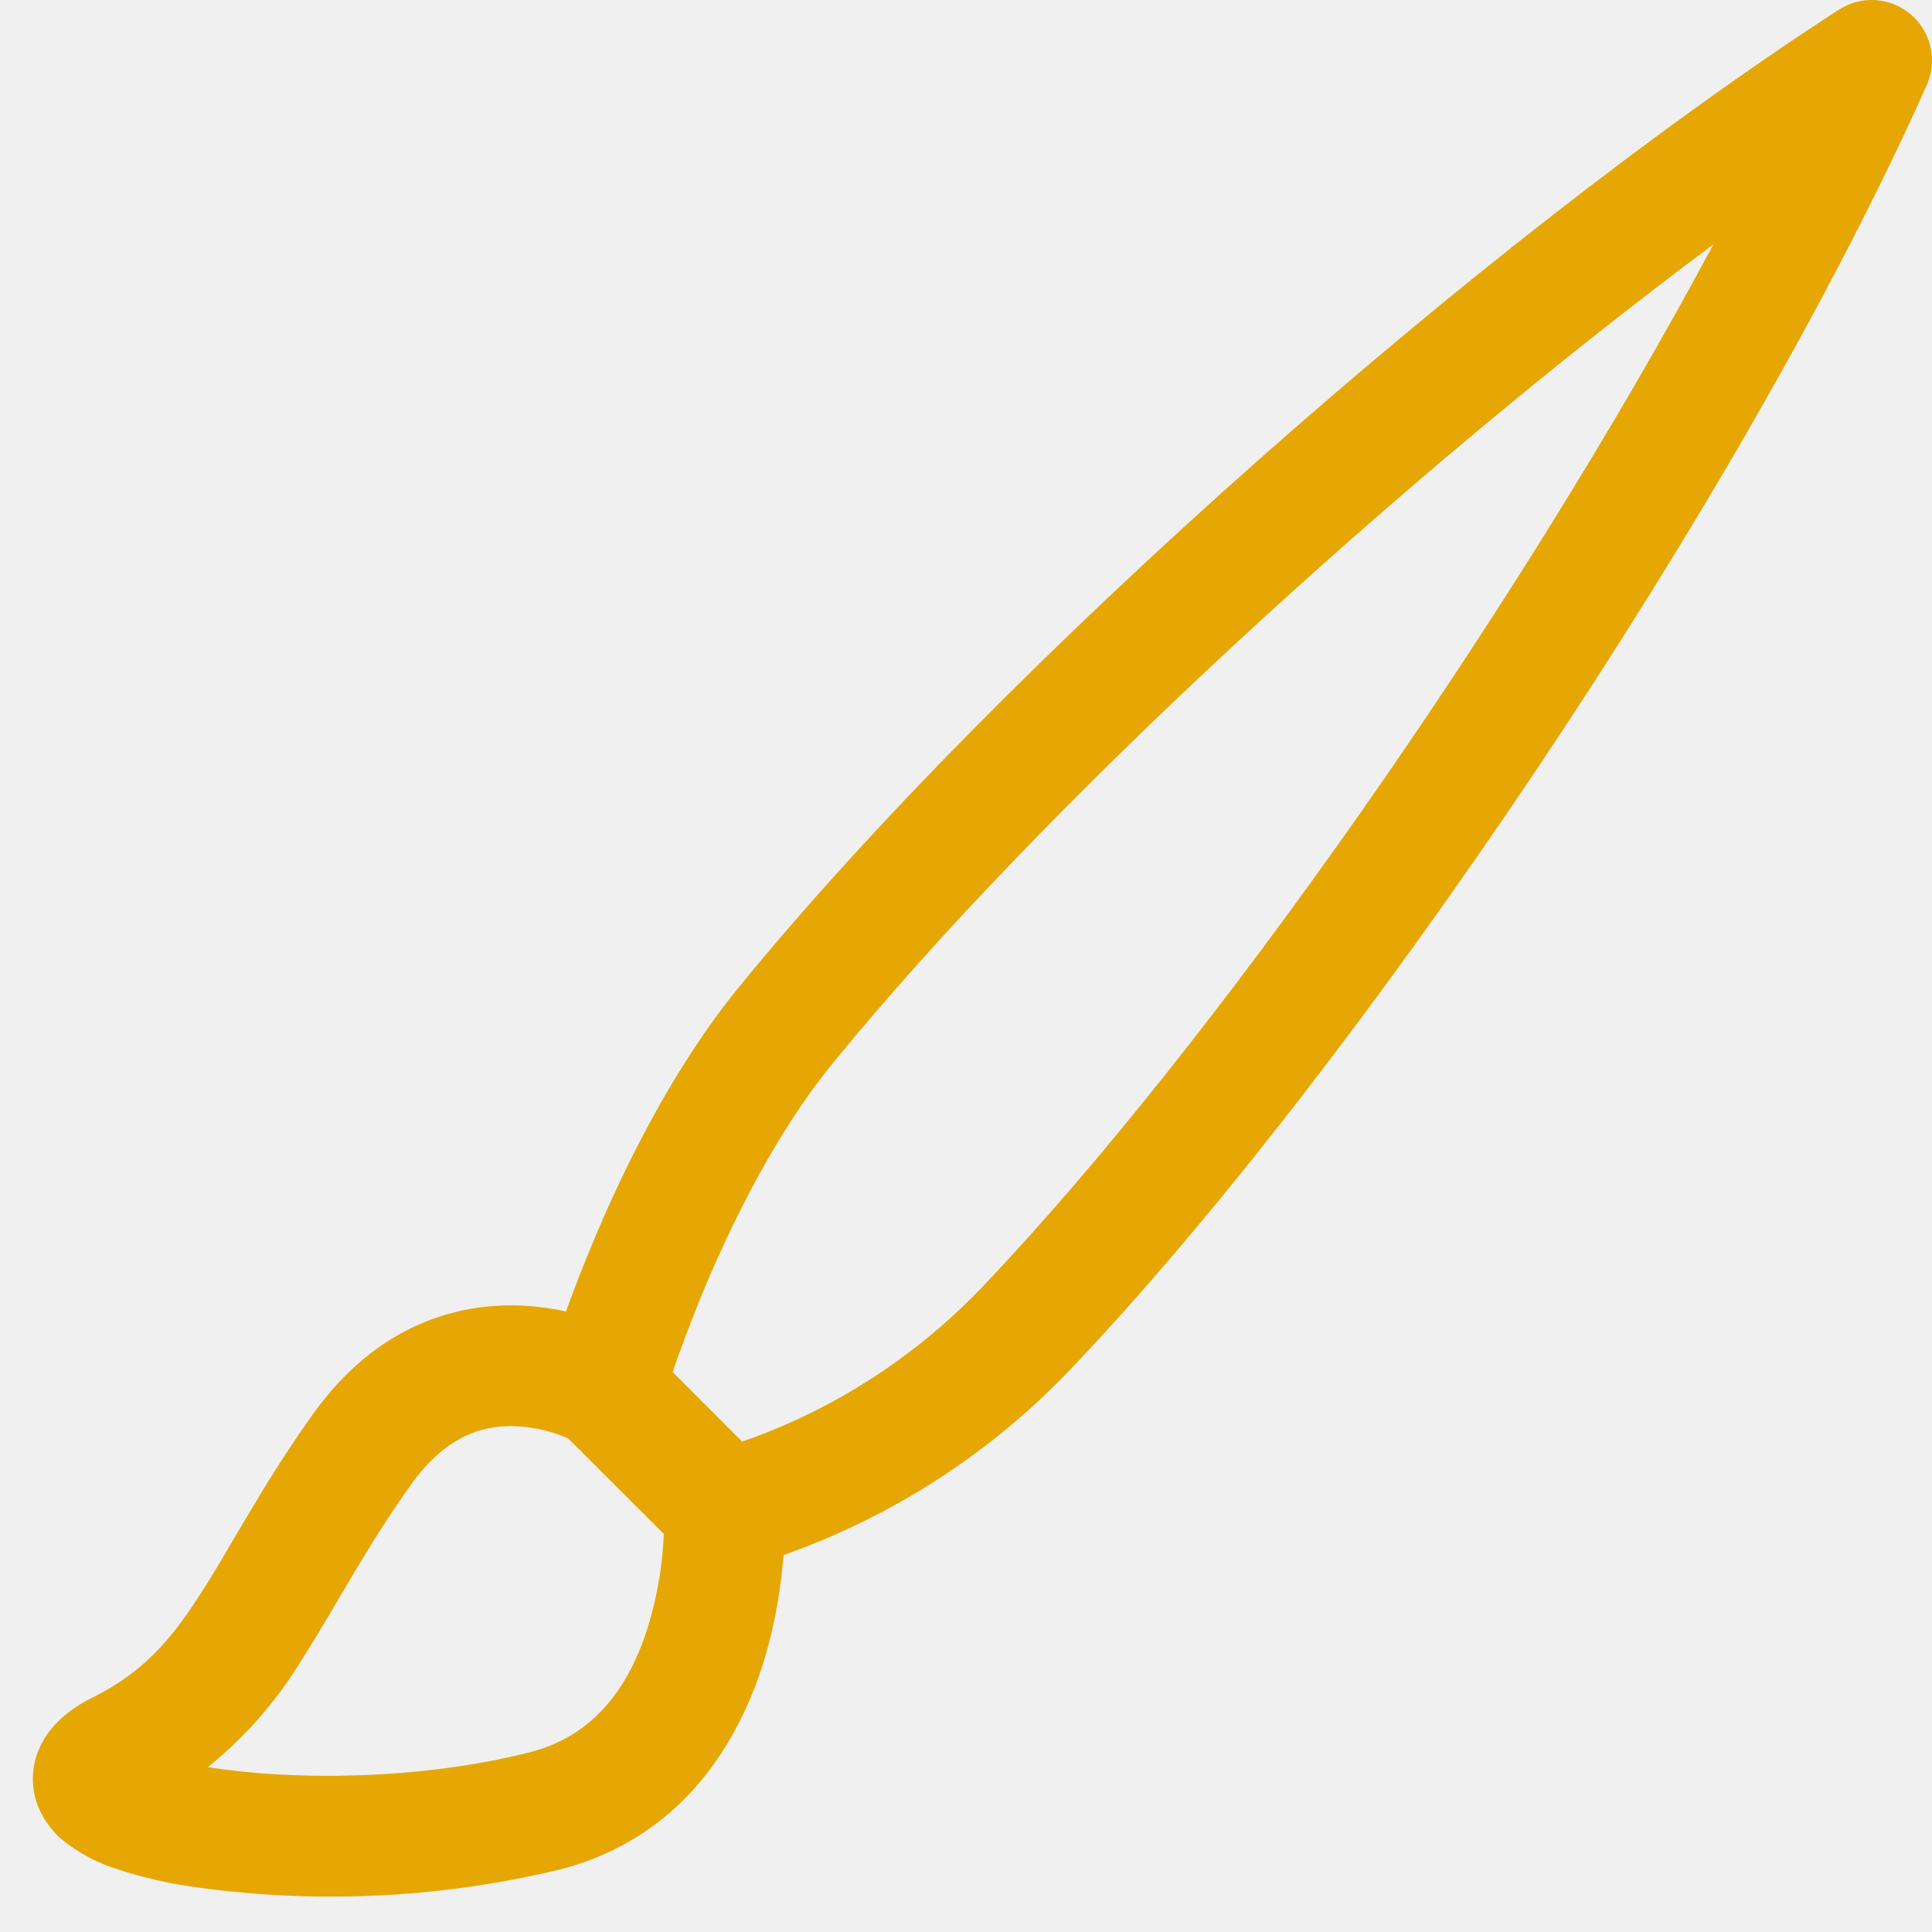
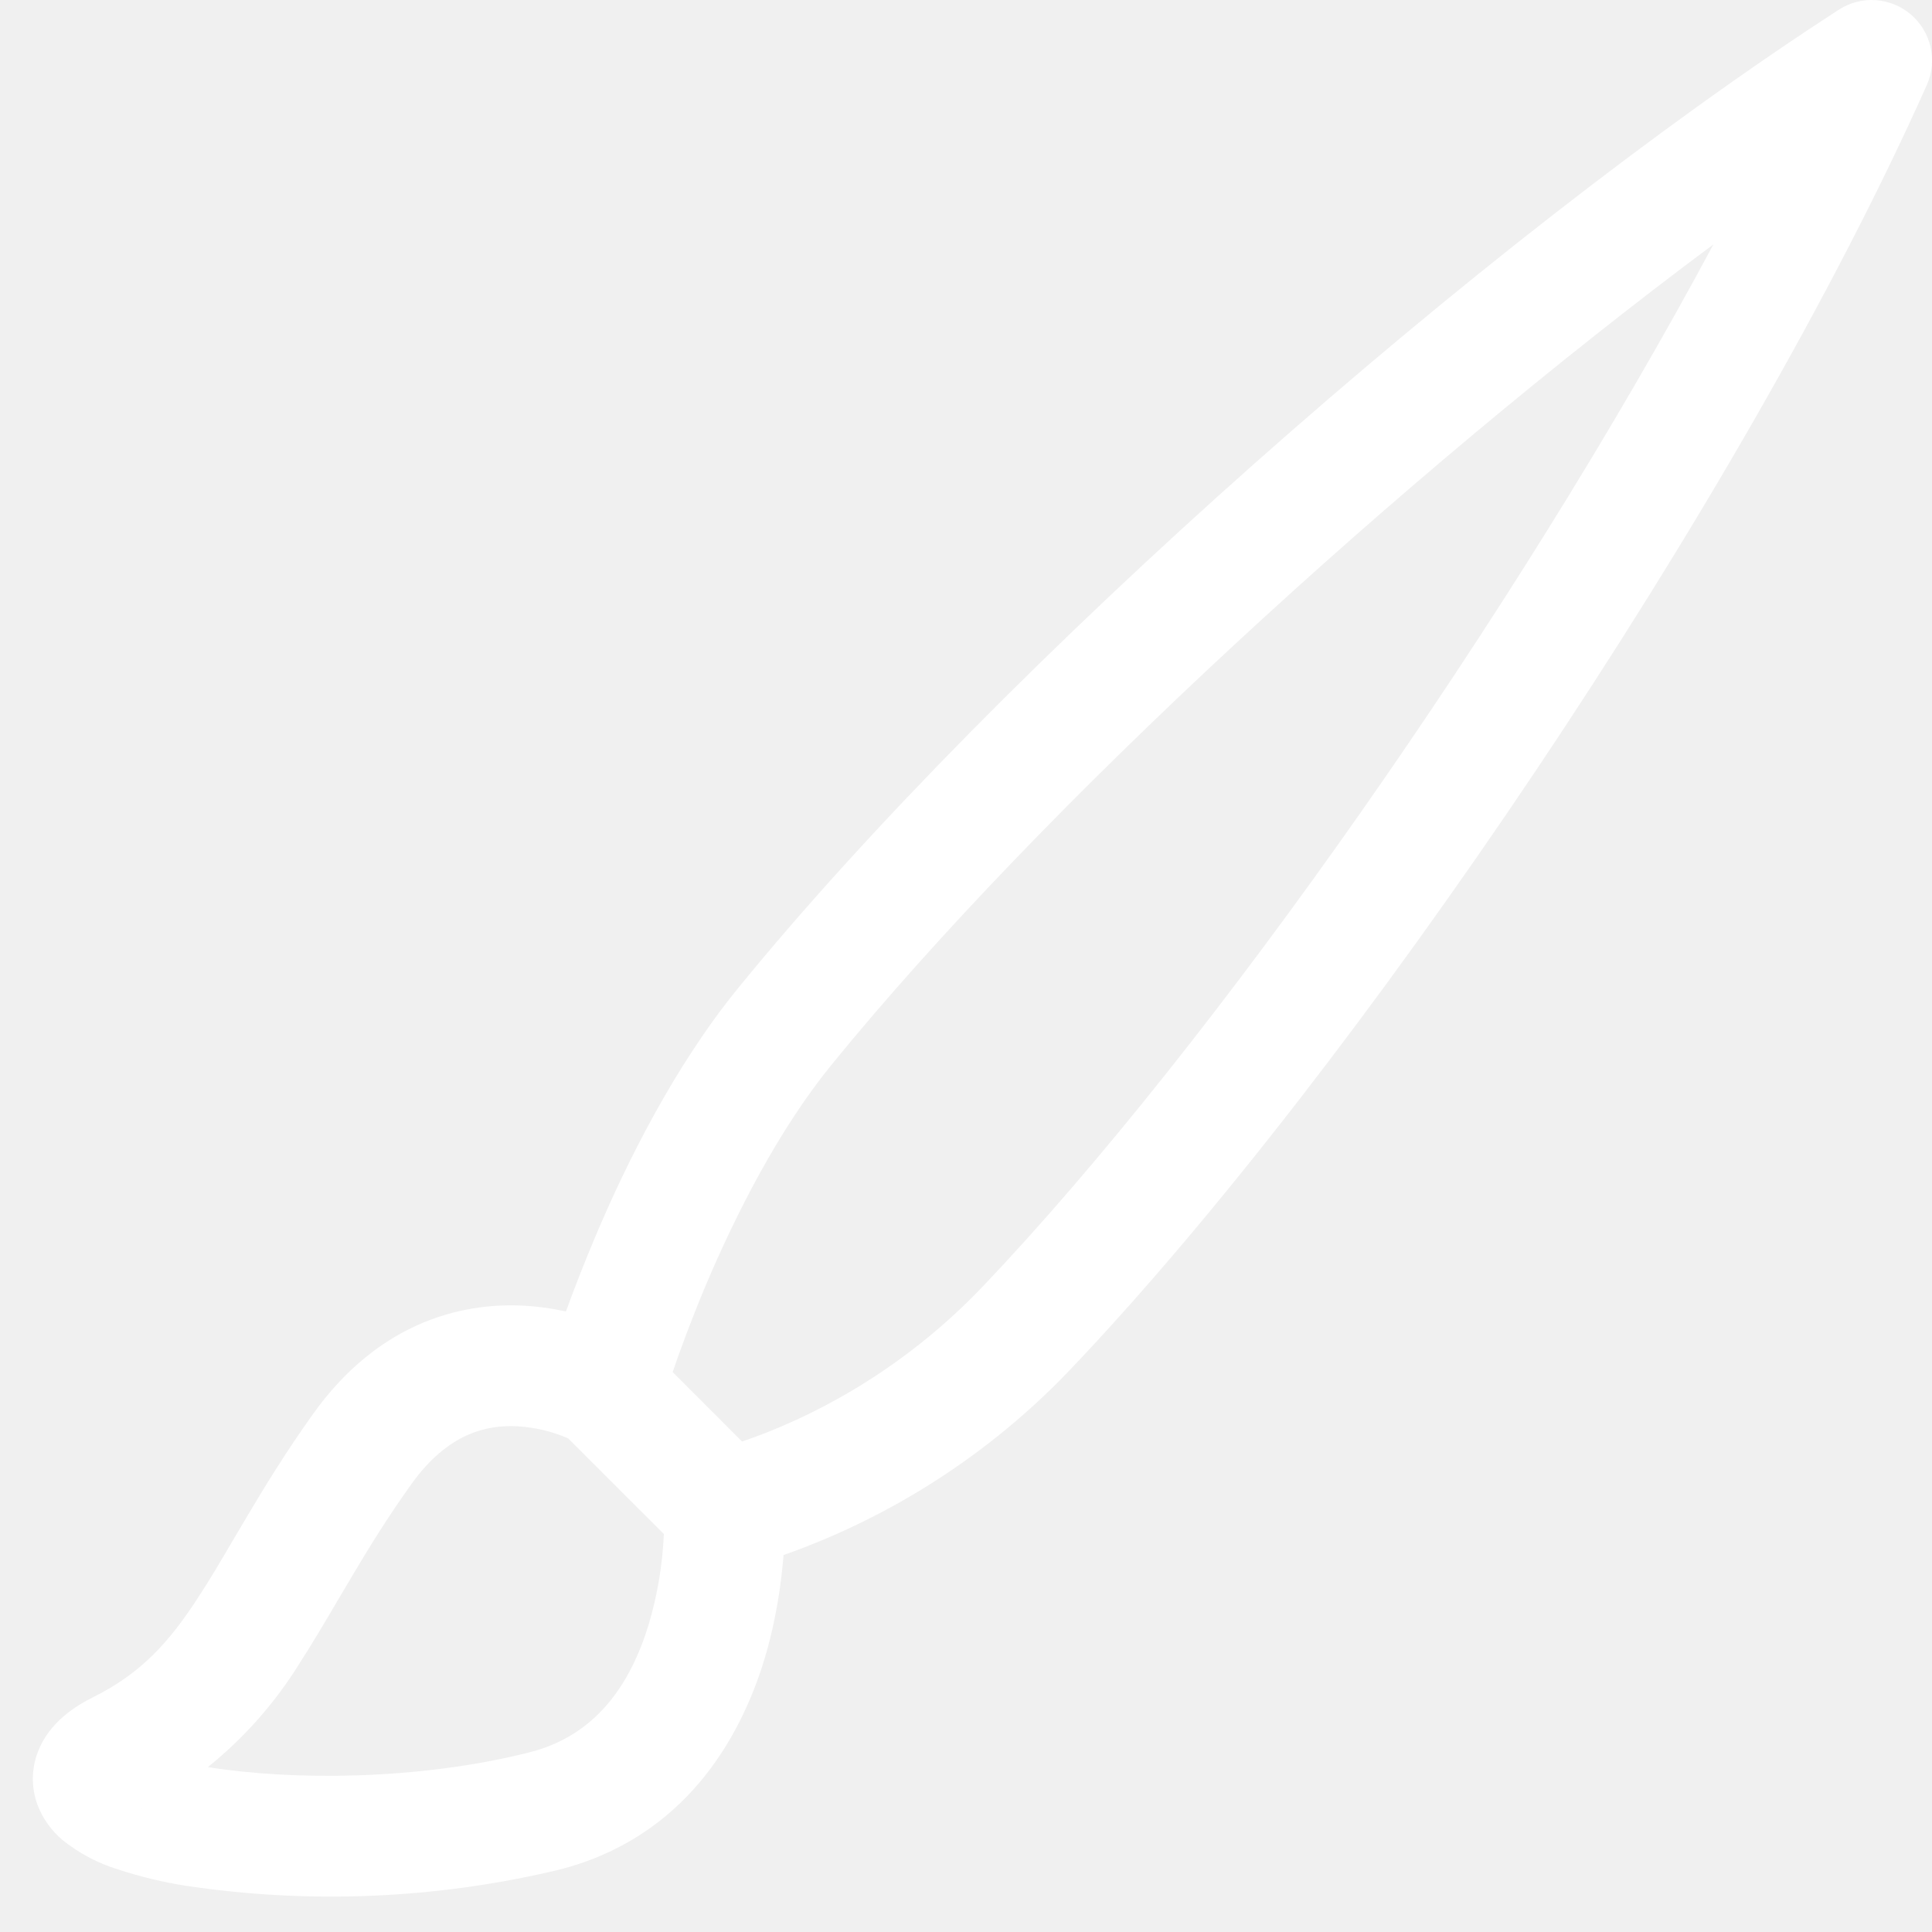
<svg xmlns="http://www.w3.org/2000/svg" width="28" height="28" viewBox="0 0 28 28" fill="none">
-   <path d="M27.694 0.21C27.837 0.333 27.938 0.498 27.979 0.683C28.021 0.867 28.002 1.059 27.925 1.232C25.247 7.234 19.625 15.53 15.508 19.852C14.355 21.061 12.932 21.981 11.356 22.537C11.324 22.934 11.251 23.478 11.076 24.055C10.724 25.209 9.908 26.644 8.087 27.101C6.322 27.521 4.494 27.599 2.7 27.331C2.367 27.279 2.038 27.2 1.717 27.095C1.42 27.005 1.143 26.858 0.901 26.663C0.742 26.527 0.619 26.354 0.544 26.159C0.451 25.908 0.454 25.633 0.551 25.384C0.717 24.955 1.104 24.719 1.358 24.593C2.047 24.248 2.452 23.8 2.875 23.147C3.041 22.895 3.197 22.628 3.377 22.321L3.582 21.975C3.846 21.529 4.153 21.03 4.538 20.491C5.462 19.198 6.639 18.872 7.593 18.923C7.814 18.935 8.018 18.966 8.202 19.007C8.311 18.706 8.451 18.342 8.619 17.943C9.075 16.86 9.77 15.46 10.696 14.322C14.504 9.649 21.511 3.461 26.651 0.14C26.809 0.038 26.996 -0.011 27.184 0.002C27.372 0.015 27.551 0.088 27.694 0.21V0.21ZM8.234 20.846C8.002 20.745 7.753 20.686 7.5 20.671C7.07 20.648 6.498 20.759 5.962 21.509C5.617 21.991 5.341 22.44 5.087 22.869L4.903 23.179C4.718 23.495 4.531 23.812 4.343 24.103C3.989 24.677 3.539 25.186 3.013 25.61C4.221 25.805 6.051 25.804 7.663 25.399C8.641 25.156 9.138 24.404 9.401 23.544C9.528 23.118 9.602 22.677 9.621 22.232L8.234 20.846V20.846ZM10.754 20.892C10.964 20.822 11.239 20.716 11.555 20.571C12.563 20.104 13.475 19.451 14.242 18.646C17.567 15.153 21.962 8.899 24.832 3.542C20.3 6.914 15.092 11.697 12.054 15.428C11.28 16.378 10.663 17.603 10.23 18.623C10.019 19.128 9.856 19.569 9.749 19.884V19.885L10.755 20.892H10.754ZM2.051 26.212L2.063 26.203C2.059 26.206 2.055 26.208 2.051 26.21V26.212ZM8.319 20.886L8.323 20.888H8.319V20.886Z" fill="#E6A705" />
+   <path d="M27.694 0.21C27.837 0.333 27.938 0.498 27.979 0.683C28.021 0.867 28.002 1.059 27.925 1.232C25.247 7.234 19.625 15.53 15.508 19.852C14.355 21.061 12.932 21.981 11.356 22.537C11.324 22.934 11.251 23.478 11.076 24.055C10.724 25.209 9.908 26.644 8.087 27.101C6.322 27.521 4.494 27.599 2.7 27.331C2.367 27.279 2.038 27.2 1.717 27.095C1.42 27.005 1.143 26.858 0.901 26.663C0.742 26.527 0.619 26.354 0.544 26.159C0.451 25.908 0.454 25.633 0.551 25.384C0.717 24.955 1.104 24.719 1.358 24.593C2.047 24.248 2.452 23.8 2.875 23.147C3.041 22.895 3.197 22.628 3.377 22.321L3.582 21.975C3.846 21.529 4.153 21.03 4.538 20.491C5.462 19.198 6.639 18.872 7.593 18.923C7.814 18.935 8.018 18.966 8.202 19.007C8.311 18.706 8.451 18.342 8.619 17.943C9.075 16.86 9.77 15.46 10.696 14.322C14.504 9.649 21.511 3.461 26.651 0.14C26.809 0.038 26.996 -0.011 27.184 0.002C27.372 0.015 27.551 0.088 27.694 0.21V0.21ZM8.234 20.846C8.002 20.745 7.753 20.686 7.5 20.671C7.07 20.648 6.498 20.759 5.962 21.509C5.617 21.991 5.341 22.44 5.087 22.869L4.903 23.179C4.718 23.495 4.531 23.812 4.343 24.103C3.989 24.677 3.539 25.186 3.013 25.61C4.221 25.805 6.051 25.804 7.663 25.399C8.641 25.156 9.138 24.404 9.401 23.544C9.528 23.118 9.602 22.677 9.621 22.232L8.234 20.846V20.846ZM10.754 20.892C10.964 20.822 11.239 20.716 11.555 20.571C12.563 20.104 13.475 19.451 14.242 18.646C17.567 15.153 21.962 8.899 24.832 3.542C20.3 6.914 15.092 11.697 12.054 15.428C11.28 16.378 10.663 17.603 10.23 18.623C10.019 19.128 9.856 19.569 9.749 19.884V19.885L10.755 20.892H10.754ZM2.051 26.212L2.063 26.203C2.059 26.206 2.055 26.208 2.051 26.21V26.212ZM8.319 20.886L8.323 20.888H8.319V20.886Z" fill="#FFFFFF" />
</svg>
